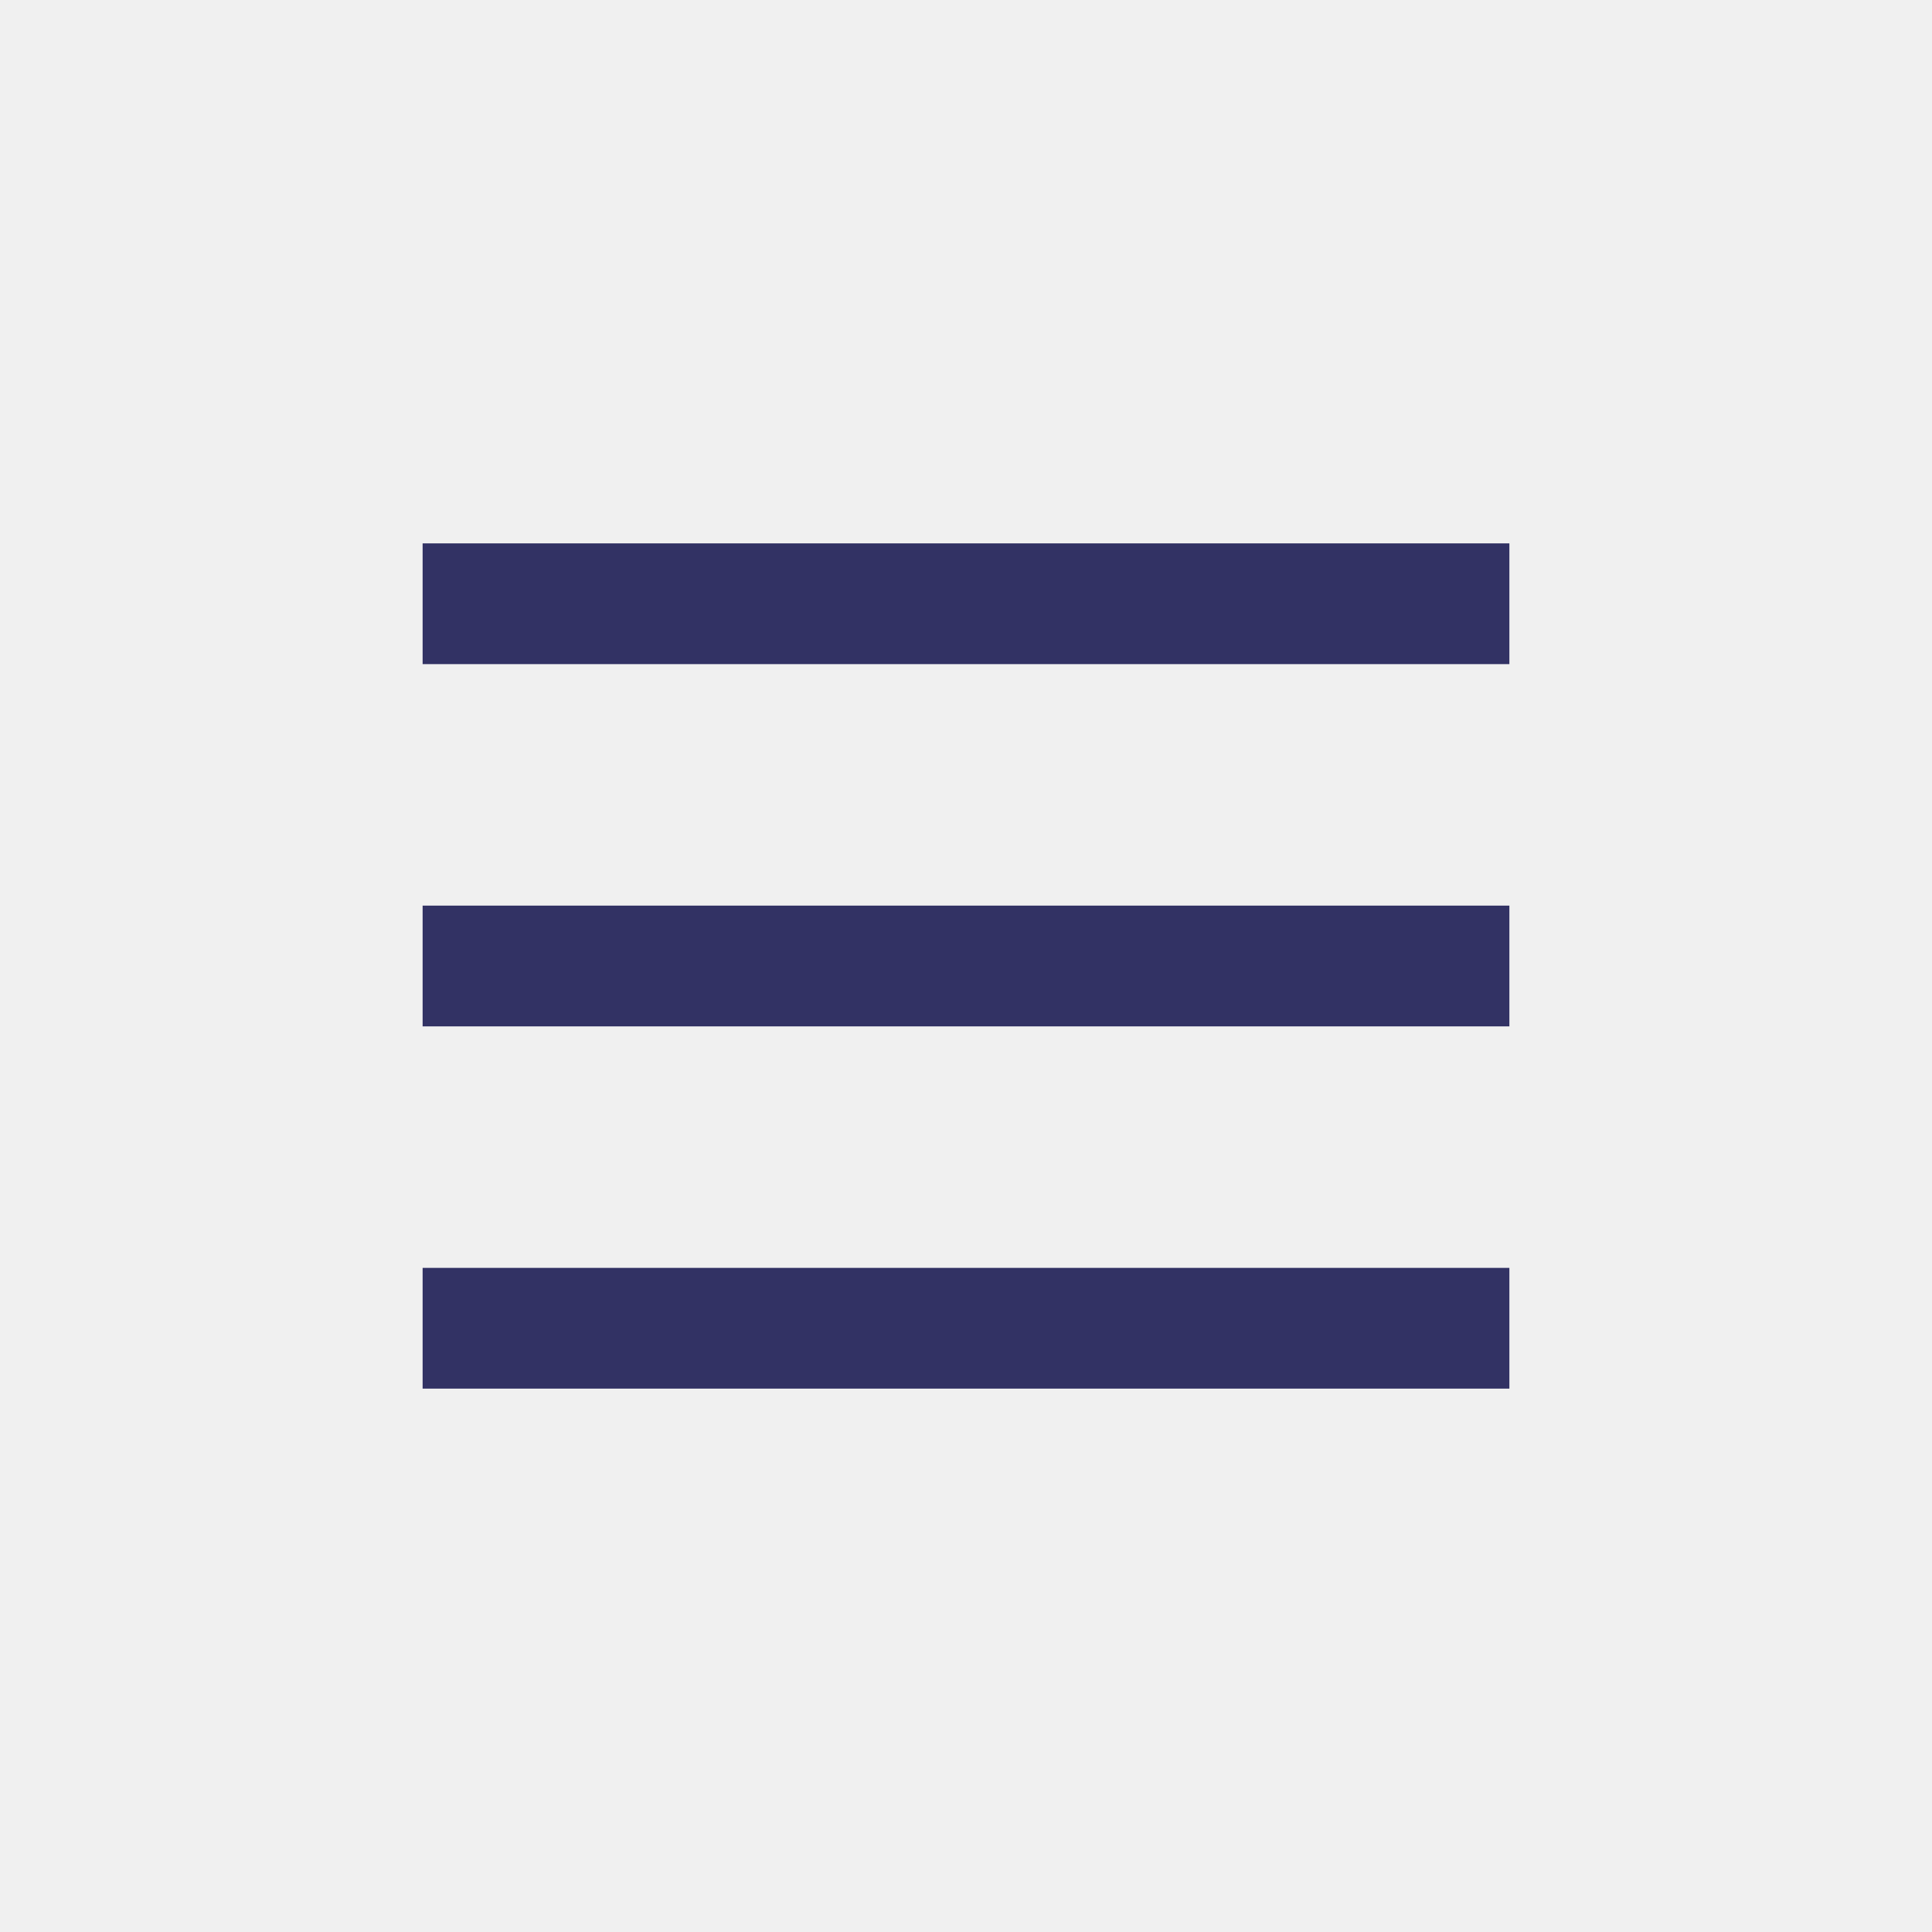
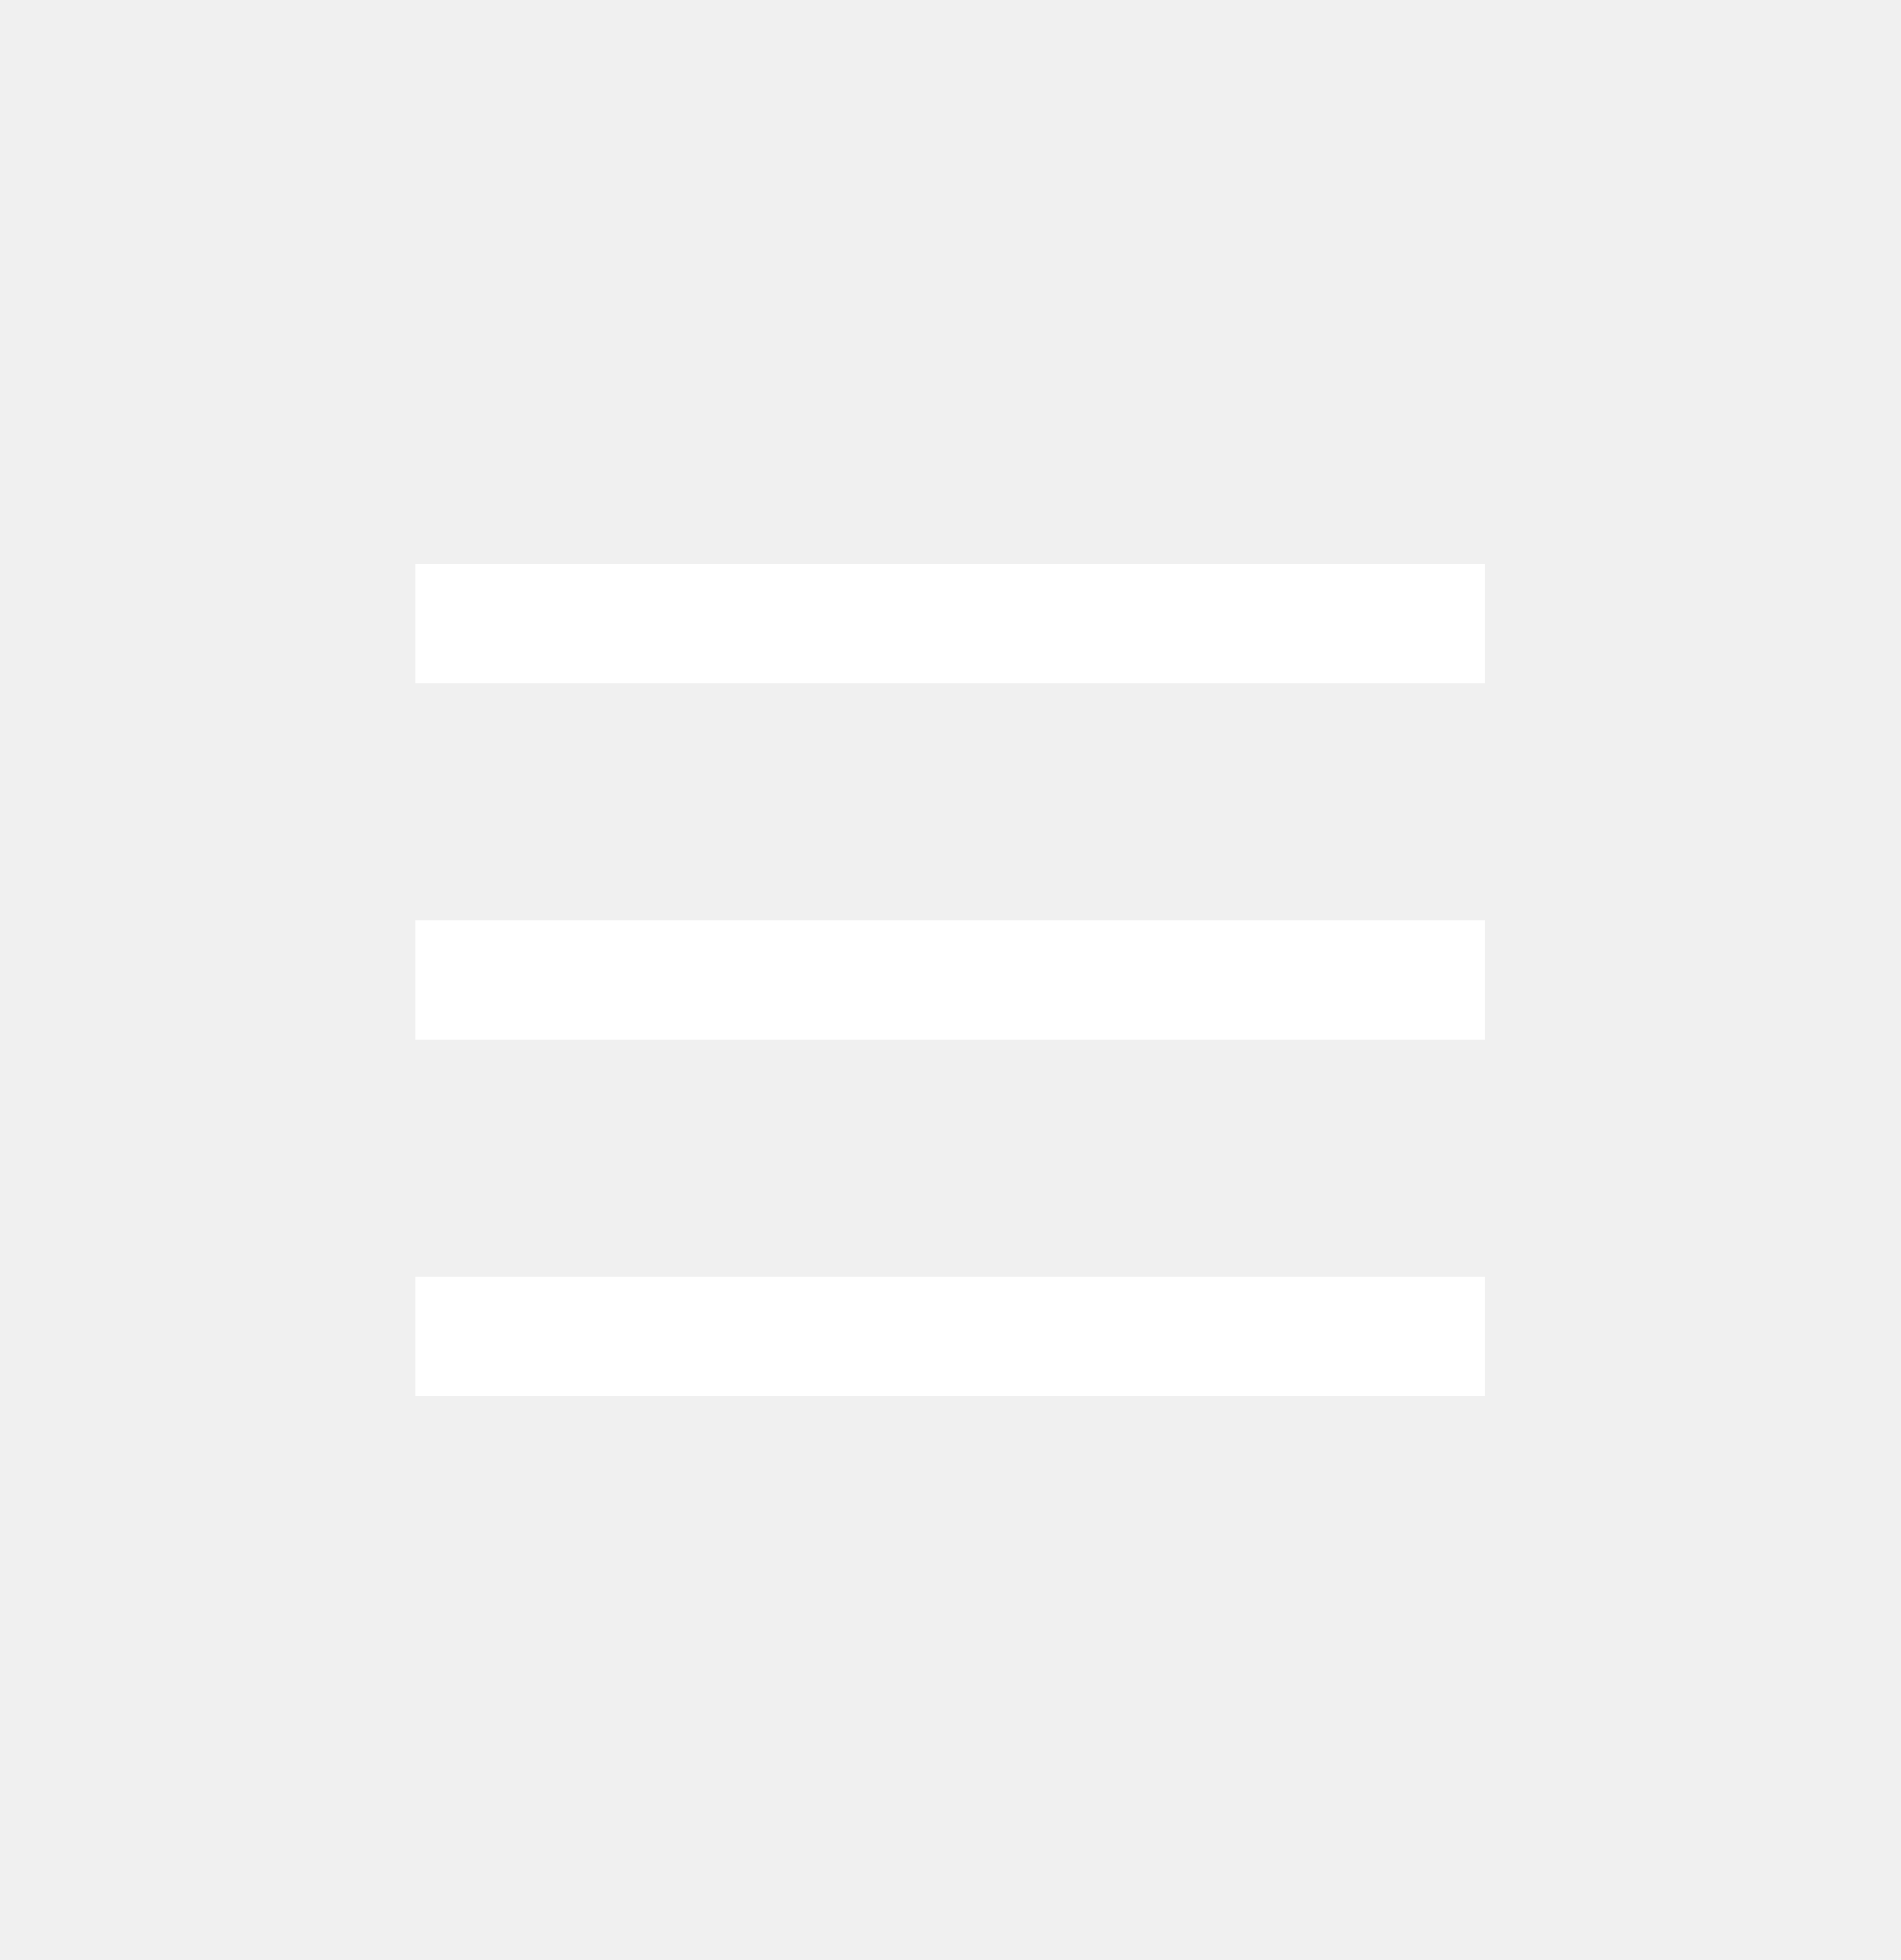
- <svg xmlns="http://www.w3.org/2000/svg" width="32" height="32" viewBox="0 0 32 32" fill="none">
-   <path d="M7 10H25" stroke="#323264" stroke-width="2" />
-   <path d="M7 16H25" stroke="#323264" stroke-width="2" />
-   <path d="M7 22H25" stroke="#323264" stroke-width="2" />
+ <svg xmlns="http://www.w3.org/2000/svg" width="32" height="33" viewBox="0 0 32 33" fill="none">
+   <path d="M7 10.5H25" stroke="white" stroke-width="2" />
+   <path d="M7 16.5H25" stroke="white" stroke-width="2" />
+   <path d="M7 22.5H25" stroke="white" stroke-width="2" />
</svg>
